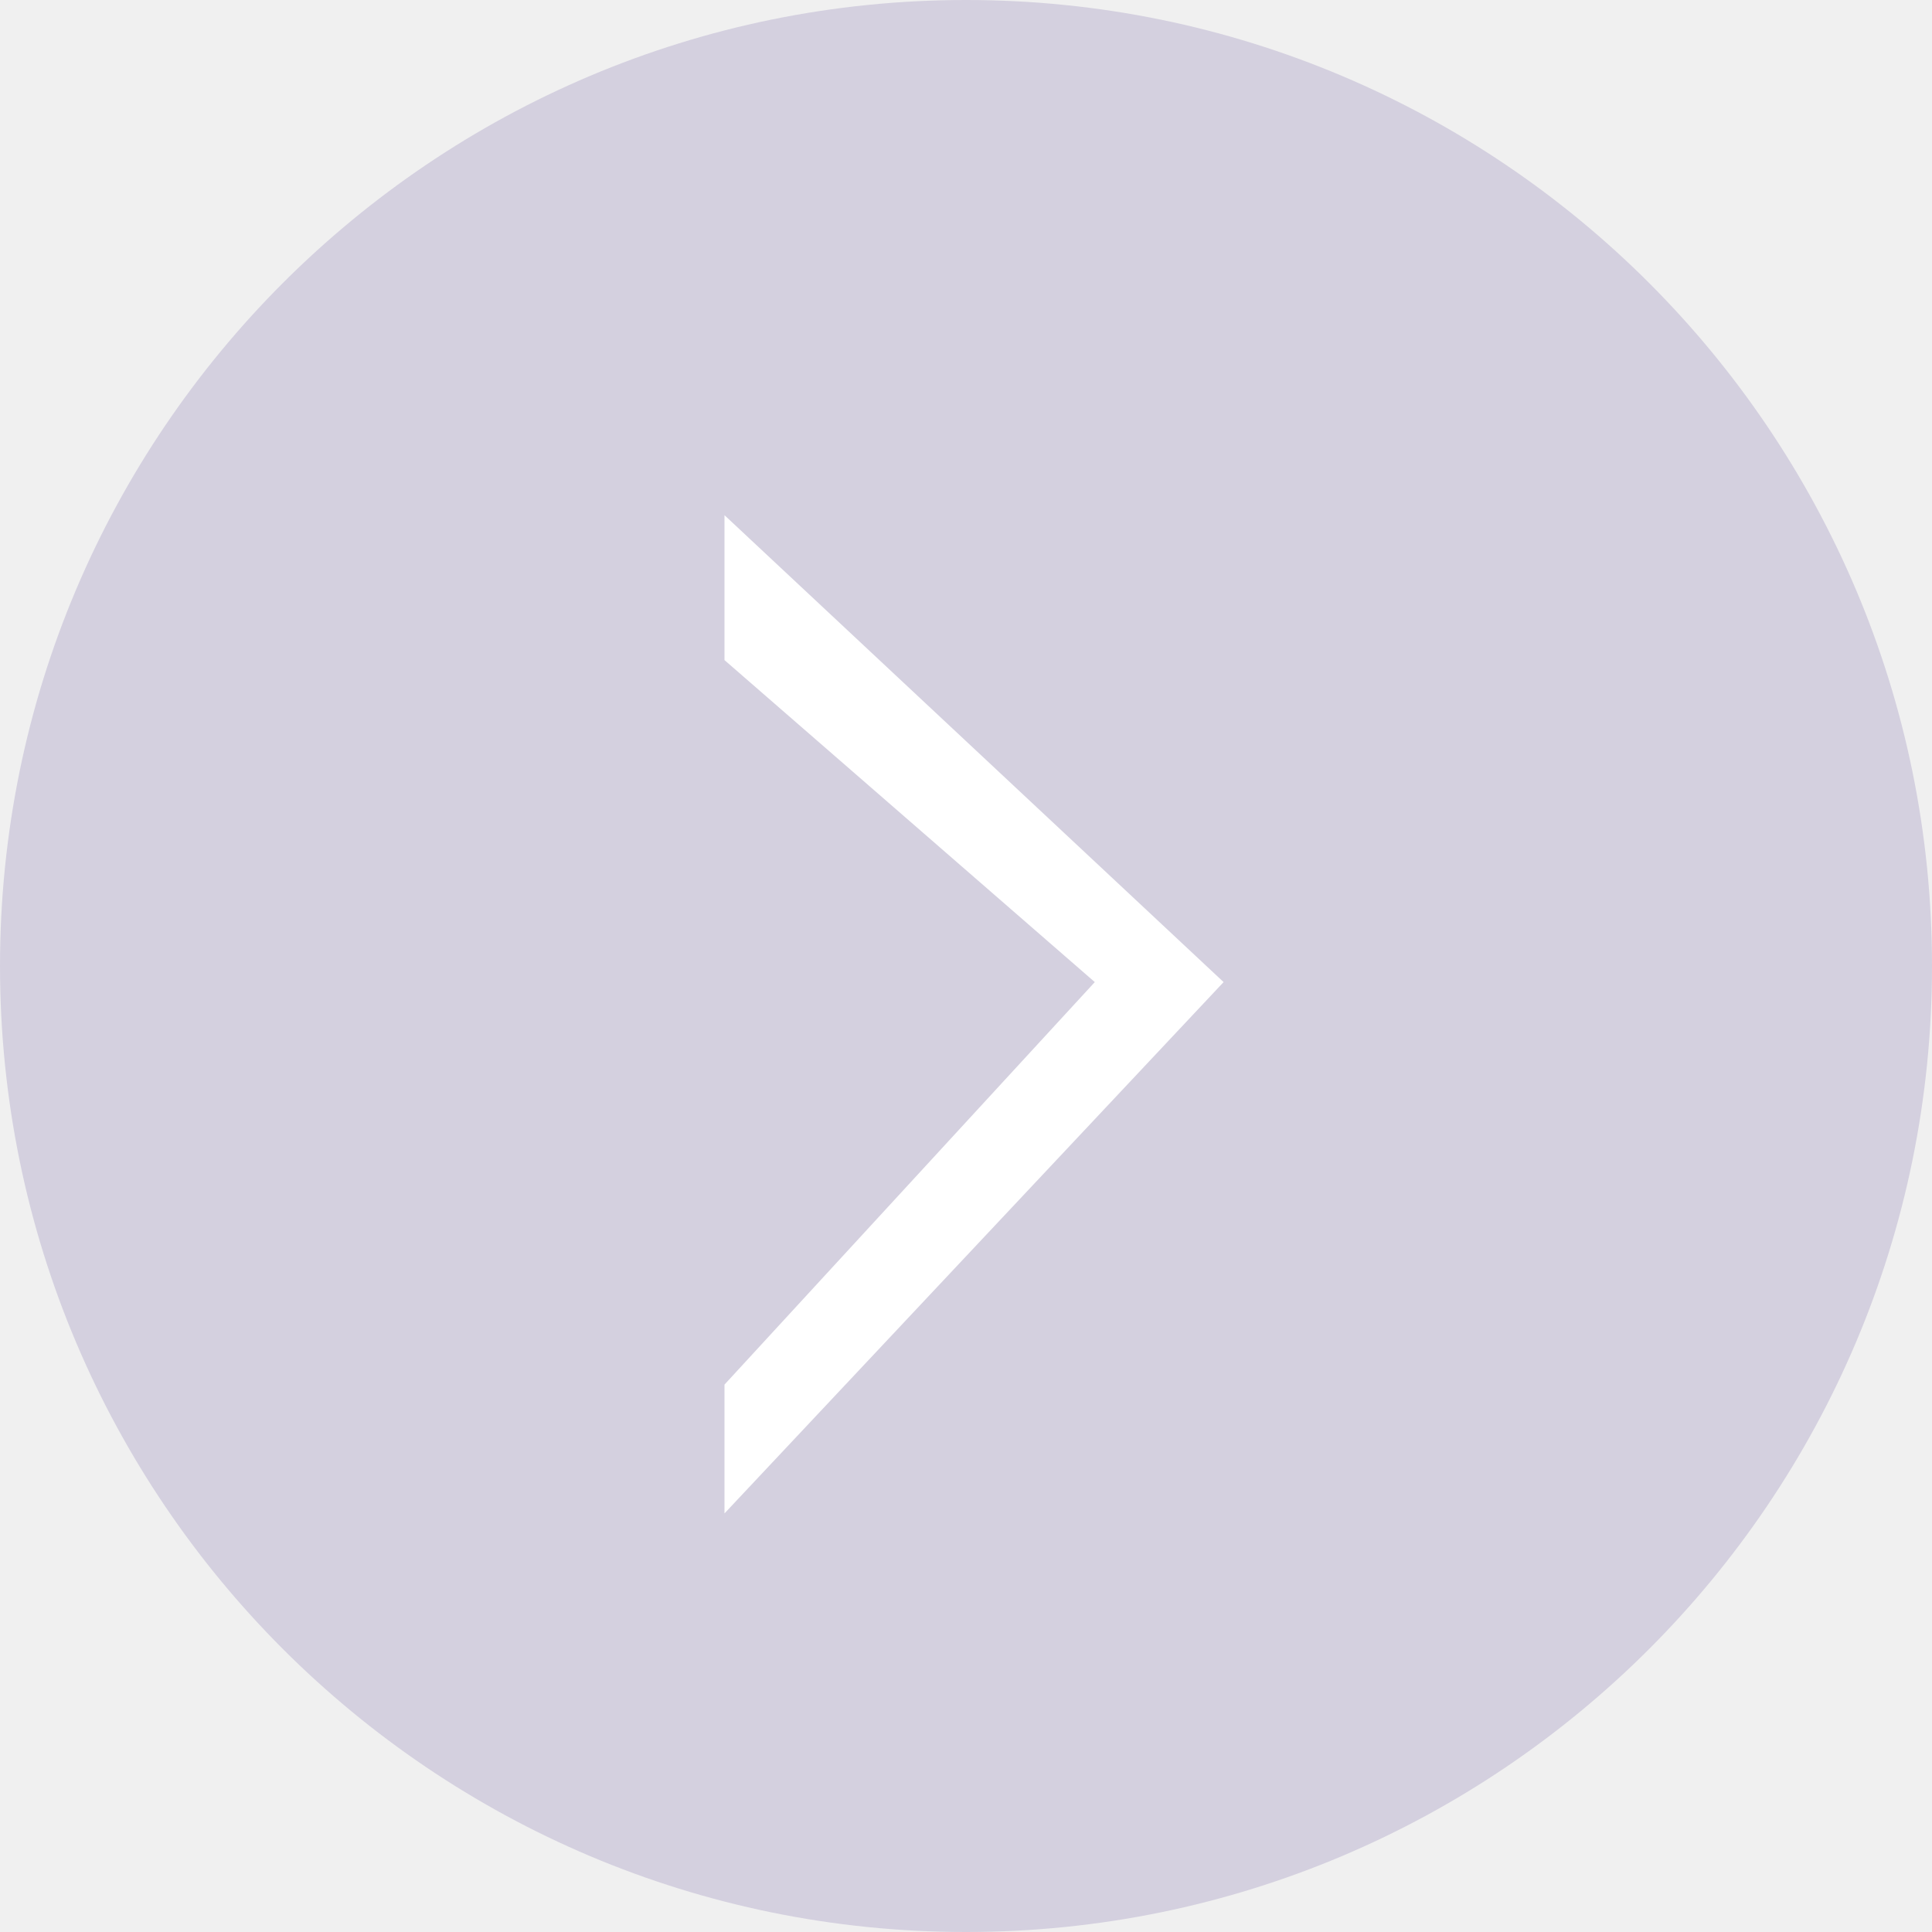
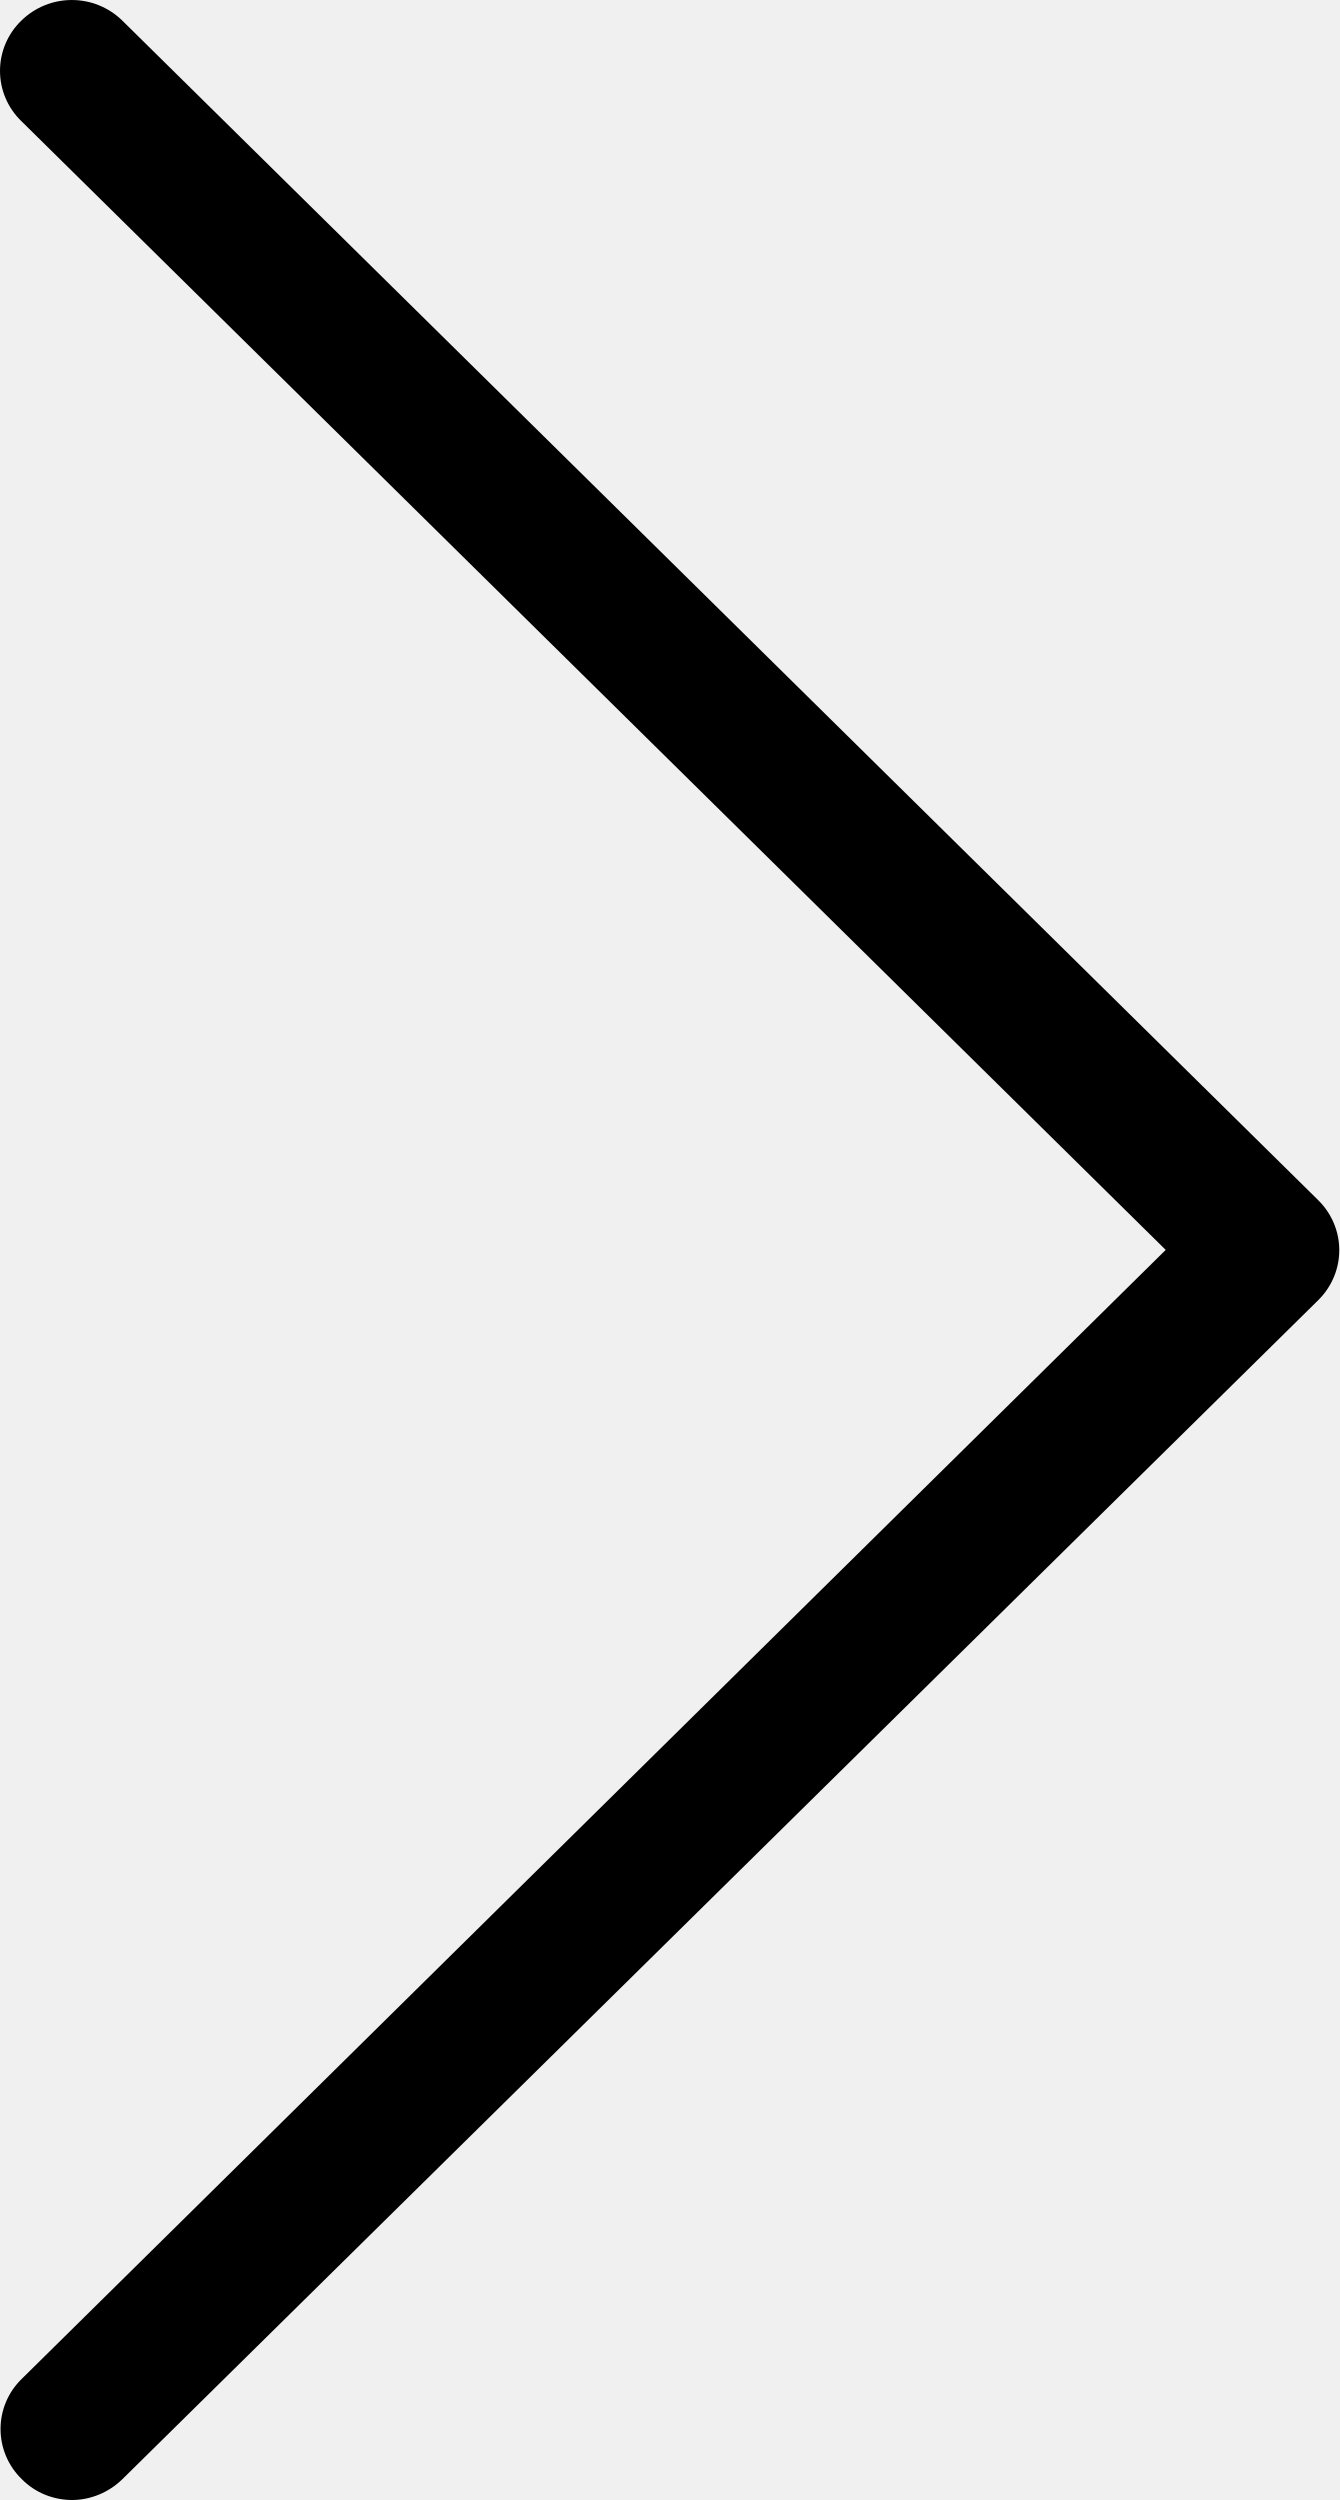
- <svg xmlns="http://www.w3.org/2000/svg" width="60" height="60" viewBox="0 0 60 60" fill="none">
-   <circle cx="30" cy="30" r="30" transform="rotate(180 30.0001 30)" fill="#D4D0DF" />
-   <path d="M38 30.5L22.5 47V43L34 30.5L22.5 20.5V16L38 30.5Z" fill="white" />
+ <svg xmlns="http://www.w3.org/2000/svg" width="30" height="56" viewBox="0 0 30 56">
+   <g>
+     <g>
+       <path d="M26.112 27.998L.473 2.708a1.564 1.564 0 0 1 0-2.241 1.616 1.616 0 0 1 2.272 0l26.782 26.416c.63.622.63 1.62 0 2.242L2.745 55.53c-.309.305-.725.47-1.13.47-.404 0-.82-.153-1.13-.47a1.564 1.564 0 0 1 0-2.241z" />
+     </g>
+   </g>
</svg>
